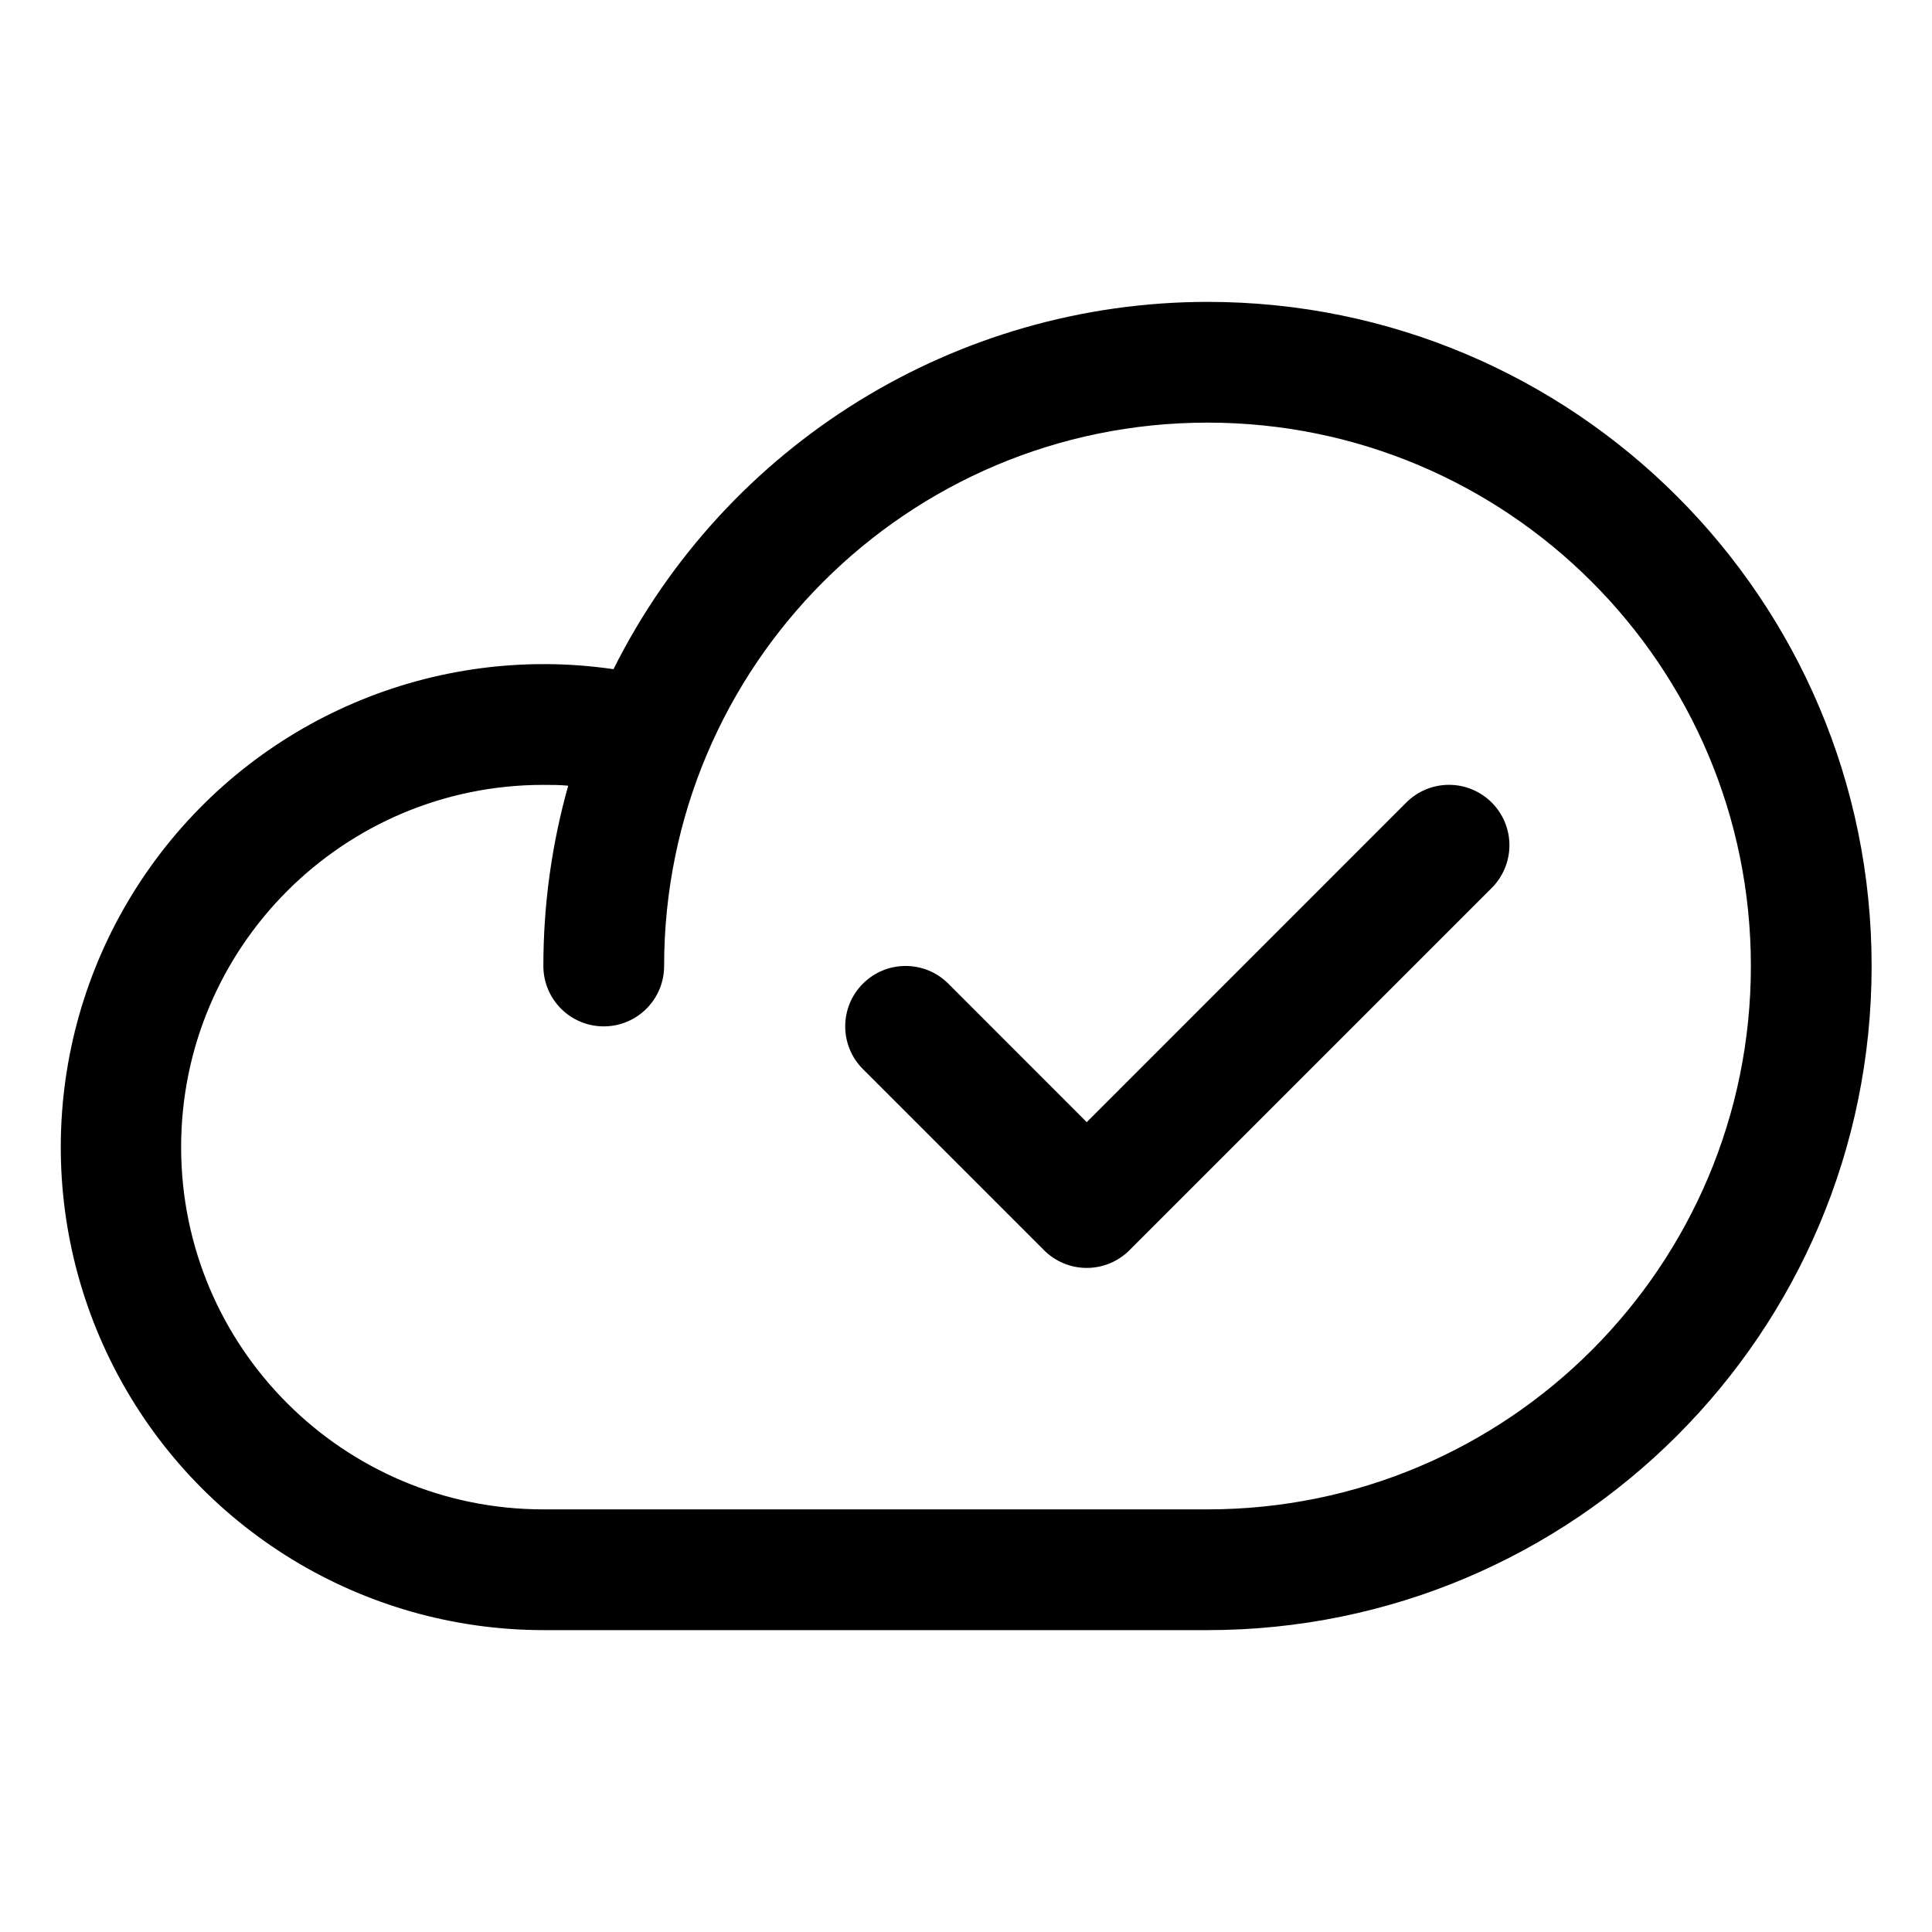
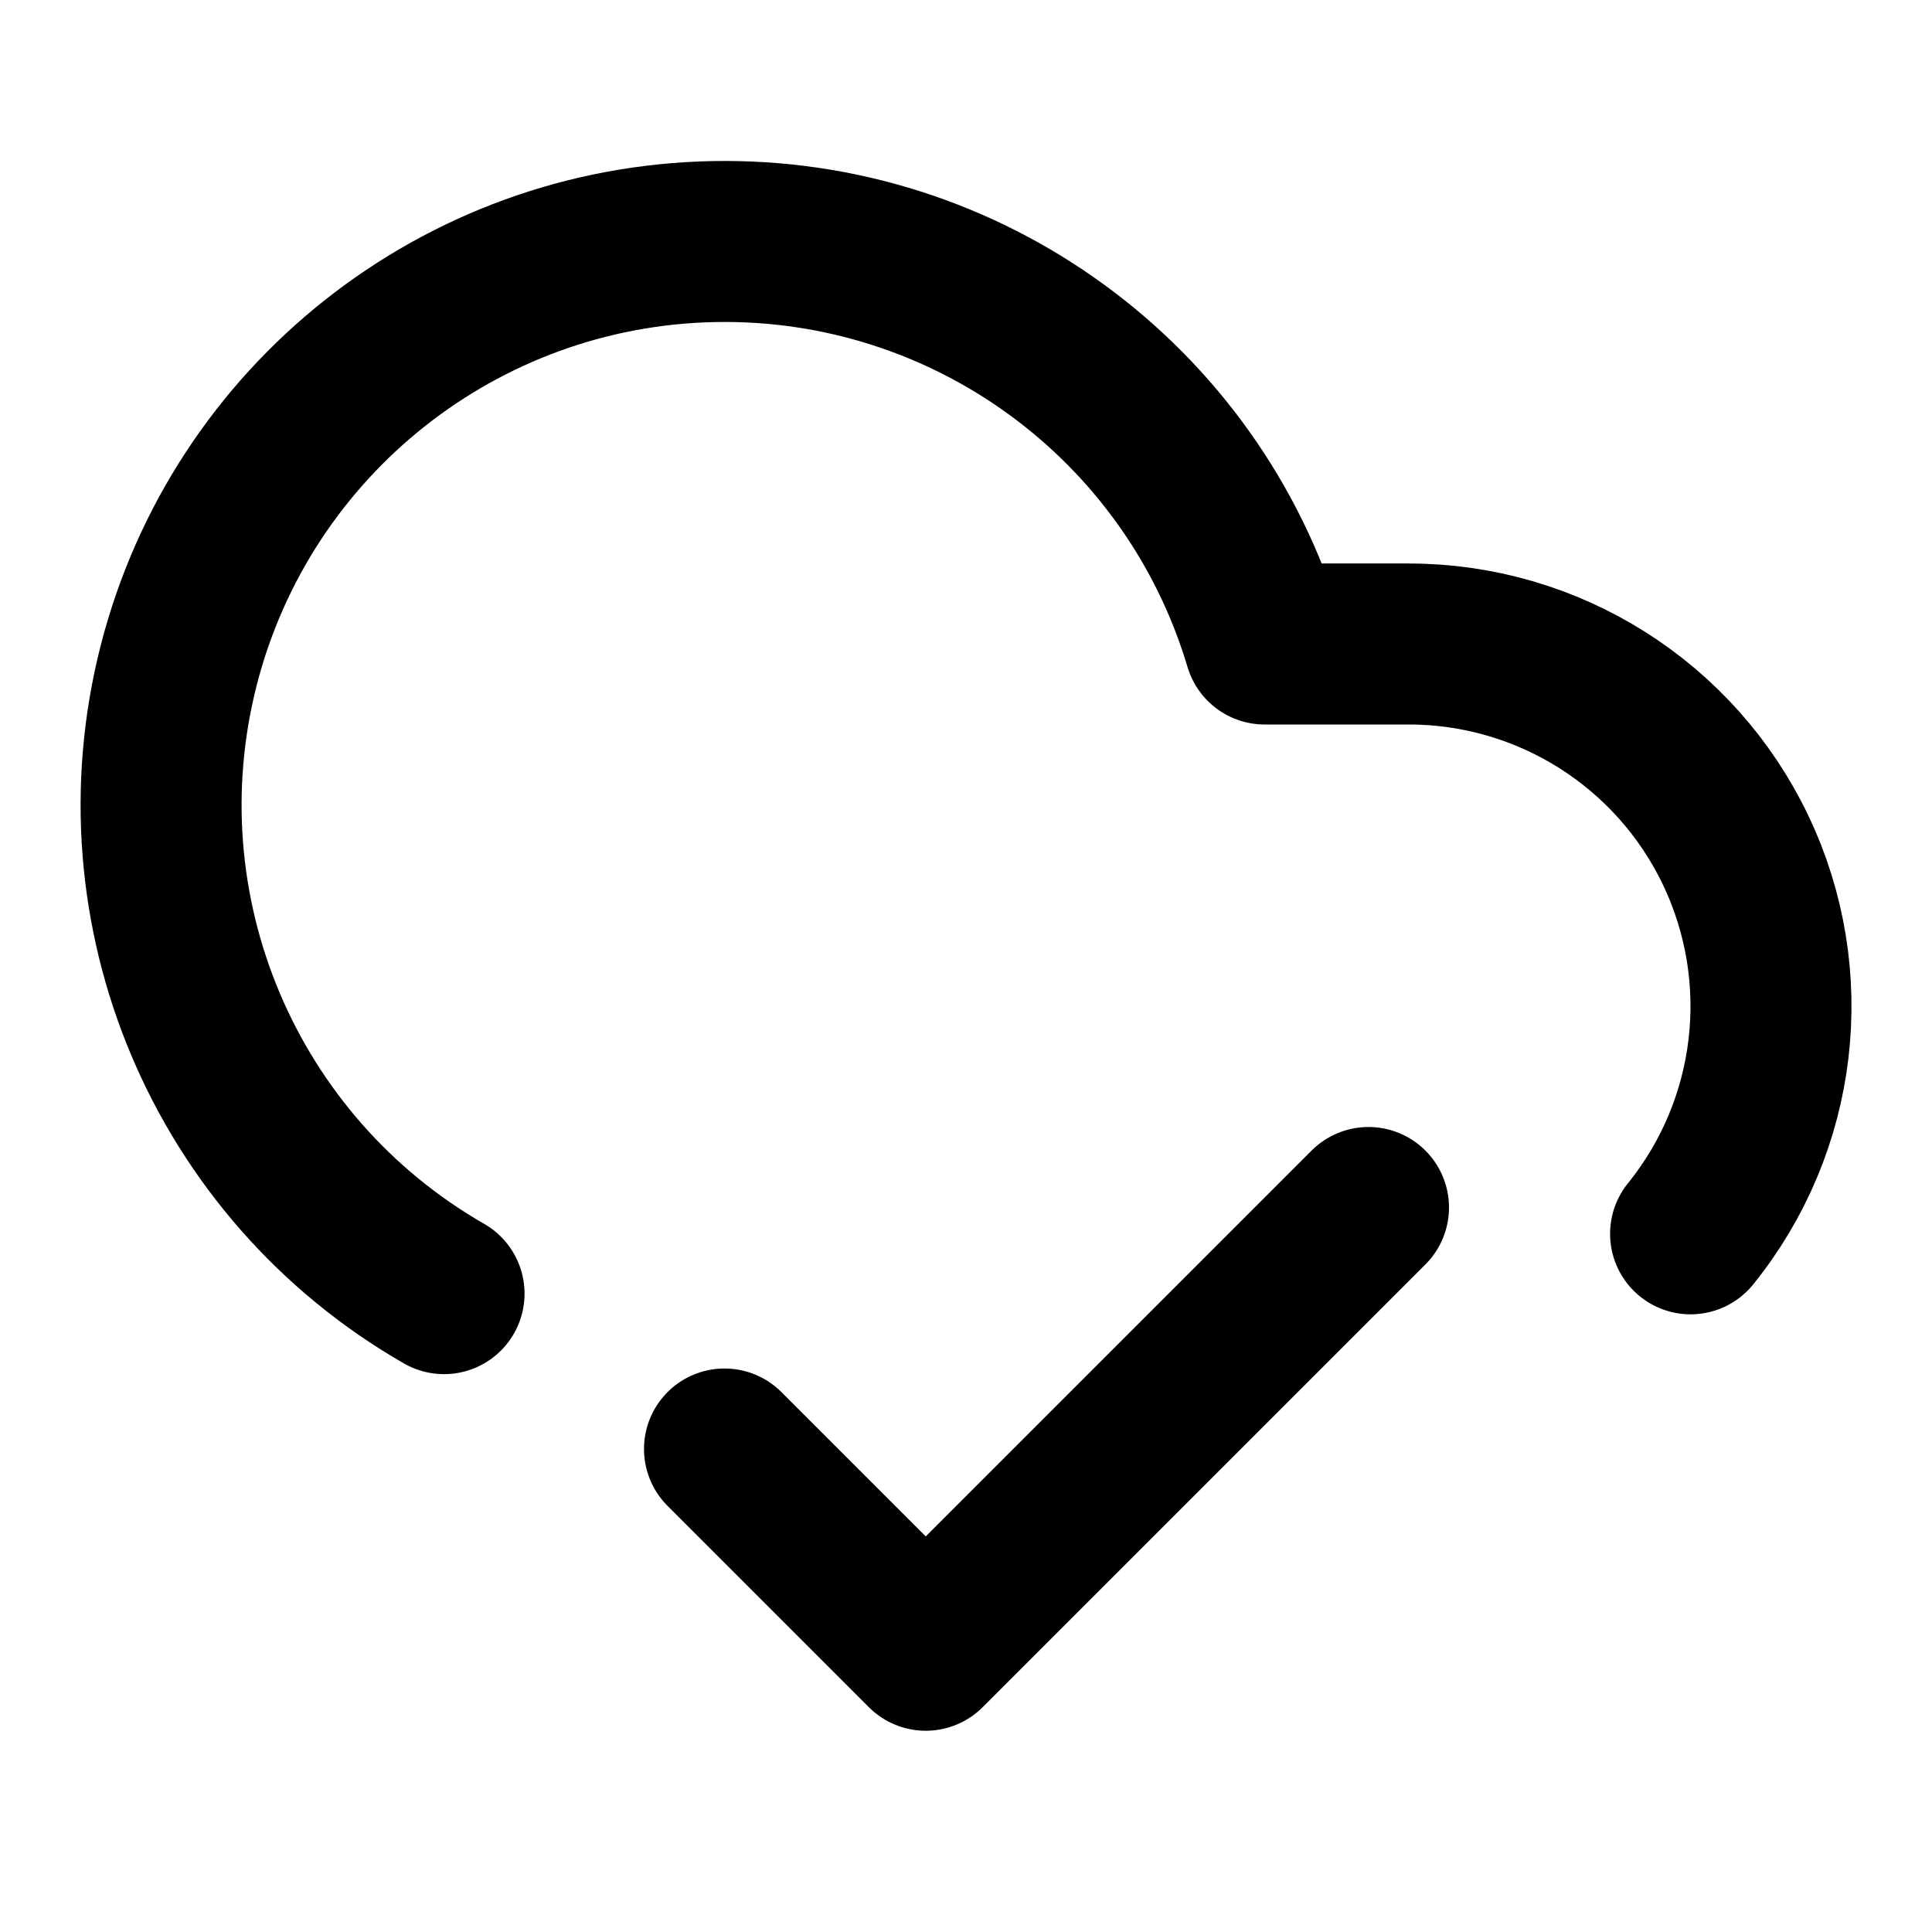
- <svg xmlns="http://www.w3.org/2000/svg" data-delluna-id="dl_9938038ad5c74973a789" viewBox="0 0 256 256" fill="currentColor">
-   <path d="M160,40A88.09,88.09,0,0,0,81.29,88.67,64,64,0,1,0,72,216h88a88,88,0,0,0,0-176Zm0,160H72a48,48,0,0,1,0-96c1.1,0,2.2,0,3.29.11A88,88,0,0,0,72,128a8,8,0,0,0,16,0,72,72,0,1,1,72,72Zm37.66-93.66a8,8,0,0,1,0,11.32l-48,48a8,8,0,0,1-11.32,0l-24-24a8,8,0,0,1,11.32-11.32L144,148.69l42.34-42.35A8,8,0,0,1,197.66,106.34Z" />
+ <svg xmlns="http://www.w3.org/2000/svg" data-delluna-id="dl_2b3afa16cb0449db8937" width="24" height="24" viewBox="0 0 24 24" fill="none" stroke="currentColor" stroke-width="2" stroke-linecap="round" stroke-linejoin="round">
+   <path d="m17 15-5.5 5.5L9 18" />
+   <path d="M5.516 16.07A7 7 0 1 1 15.71 8h1.79a4.5 4.5 0 0 1 3.501 7.327" />
</svg>
